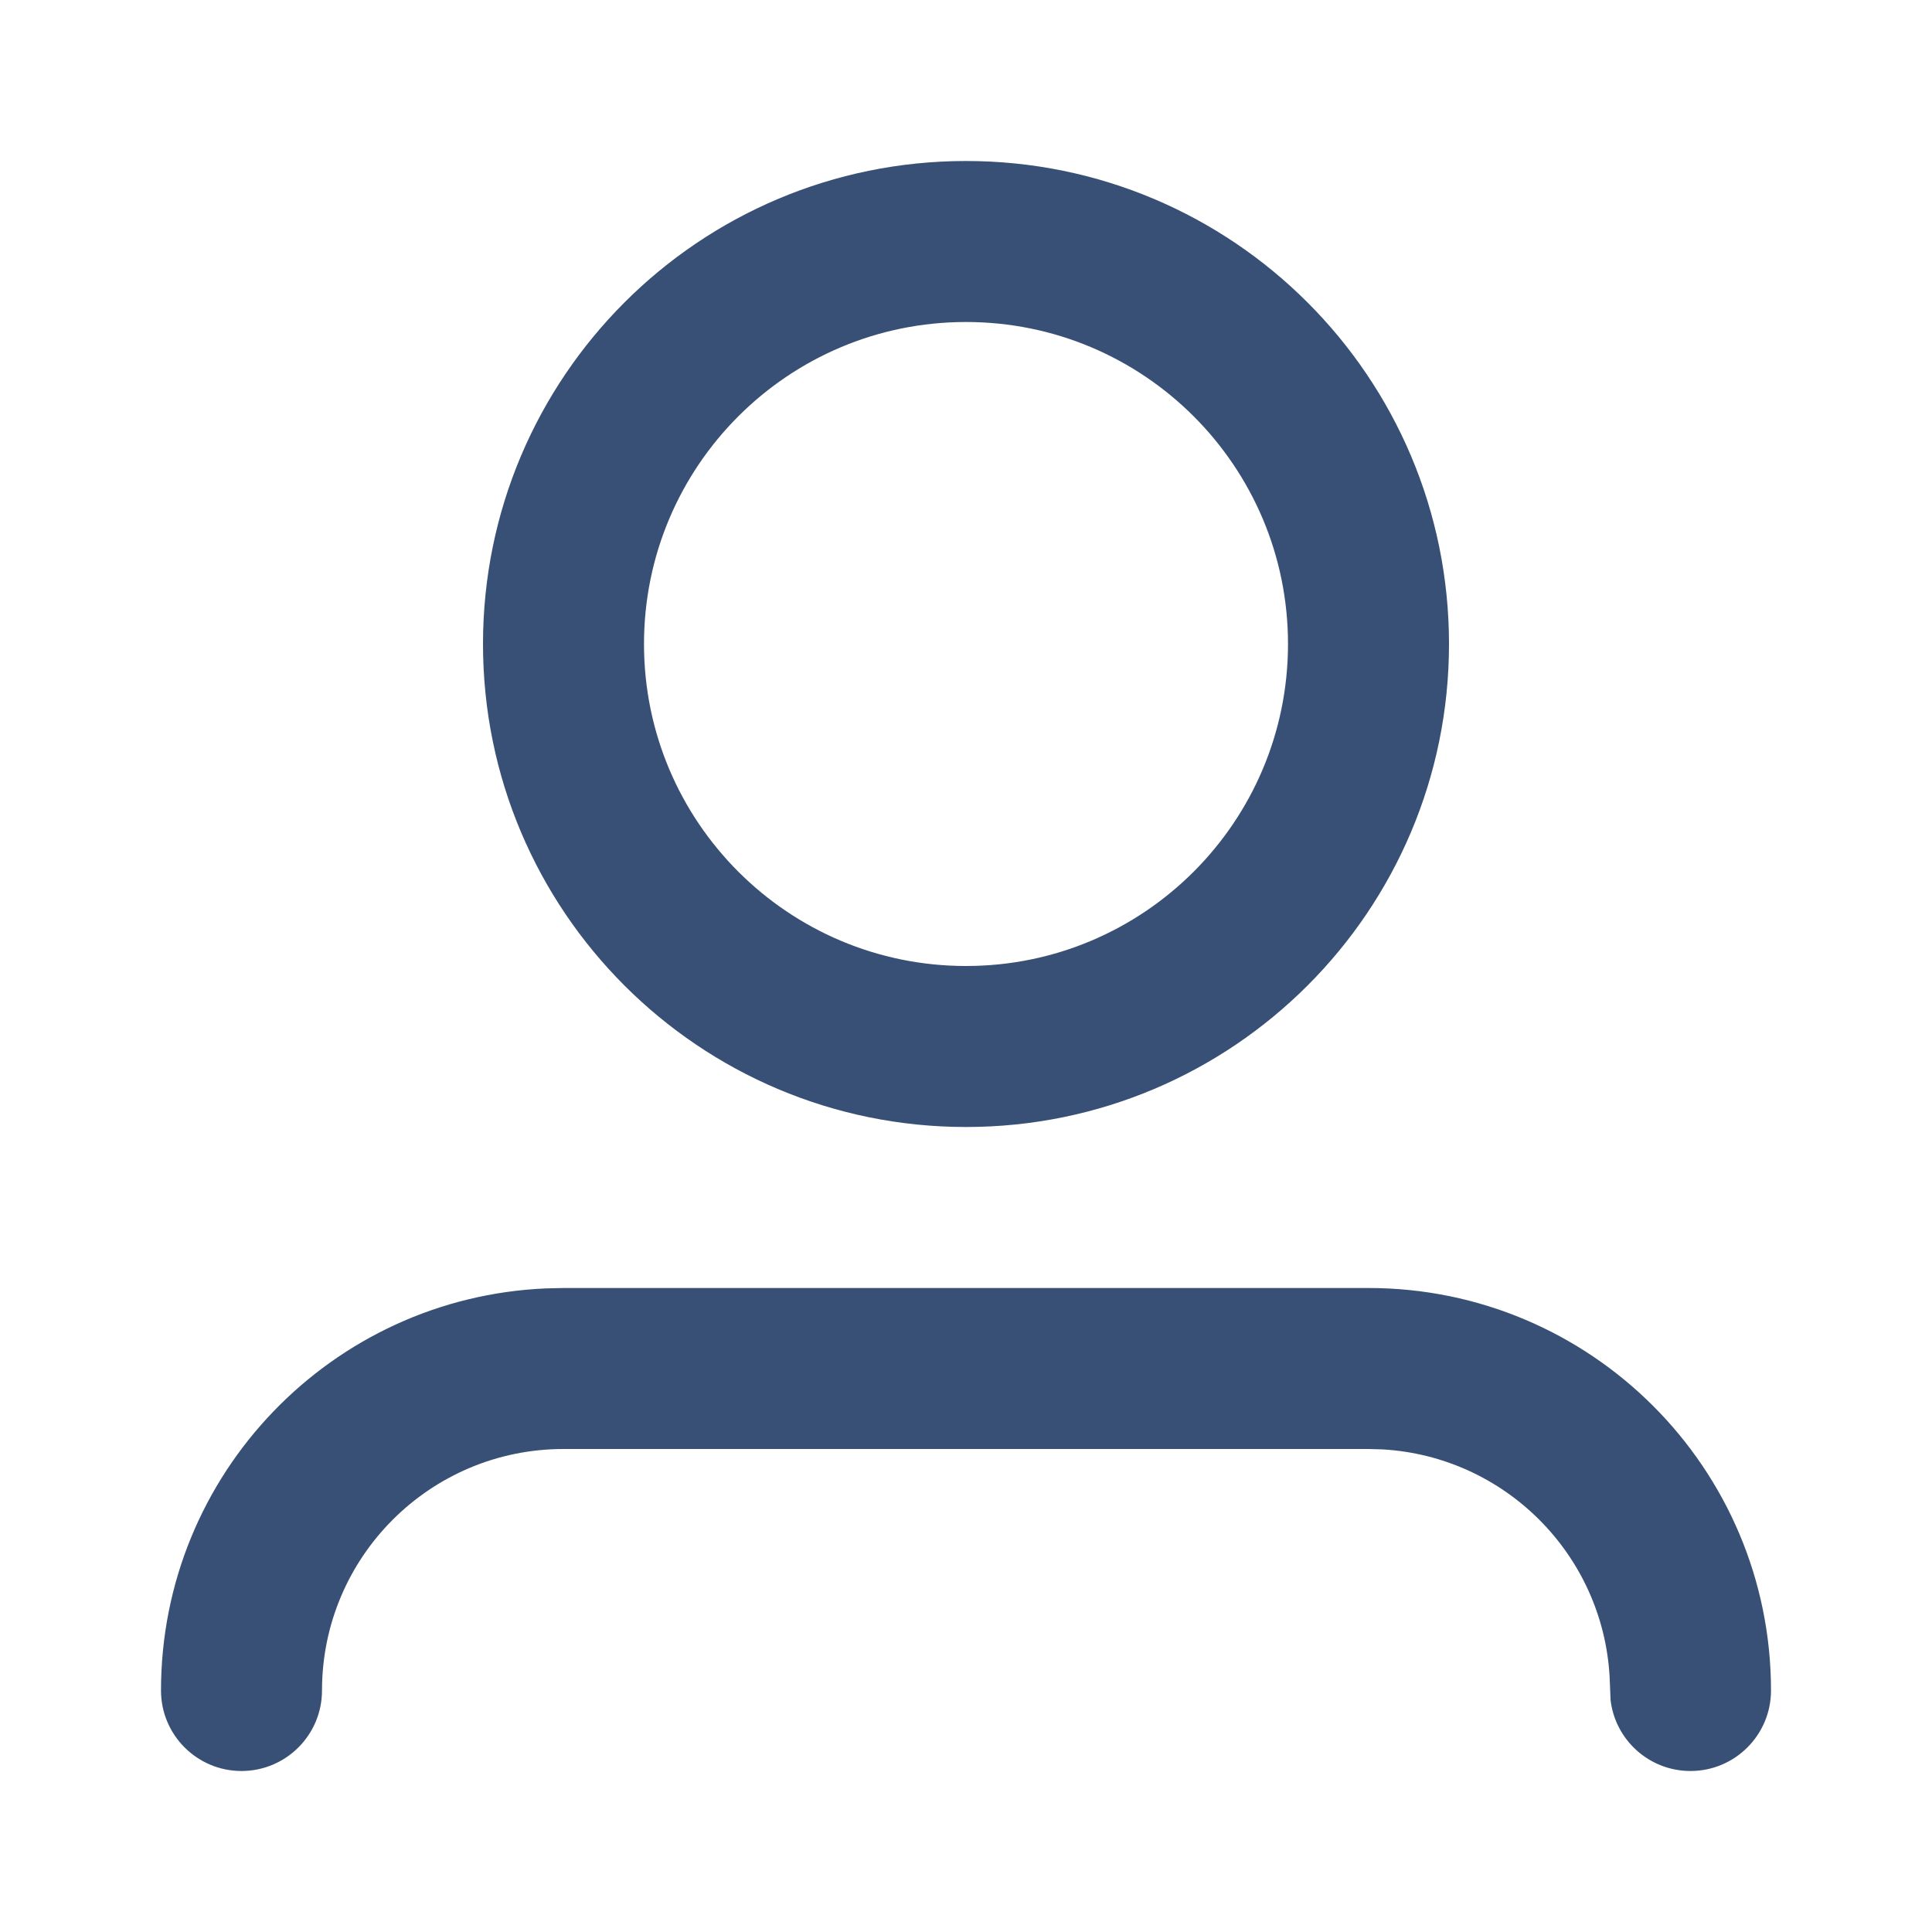
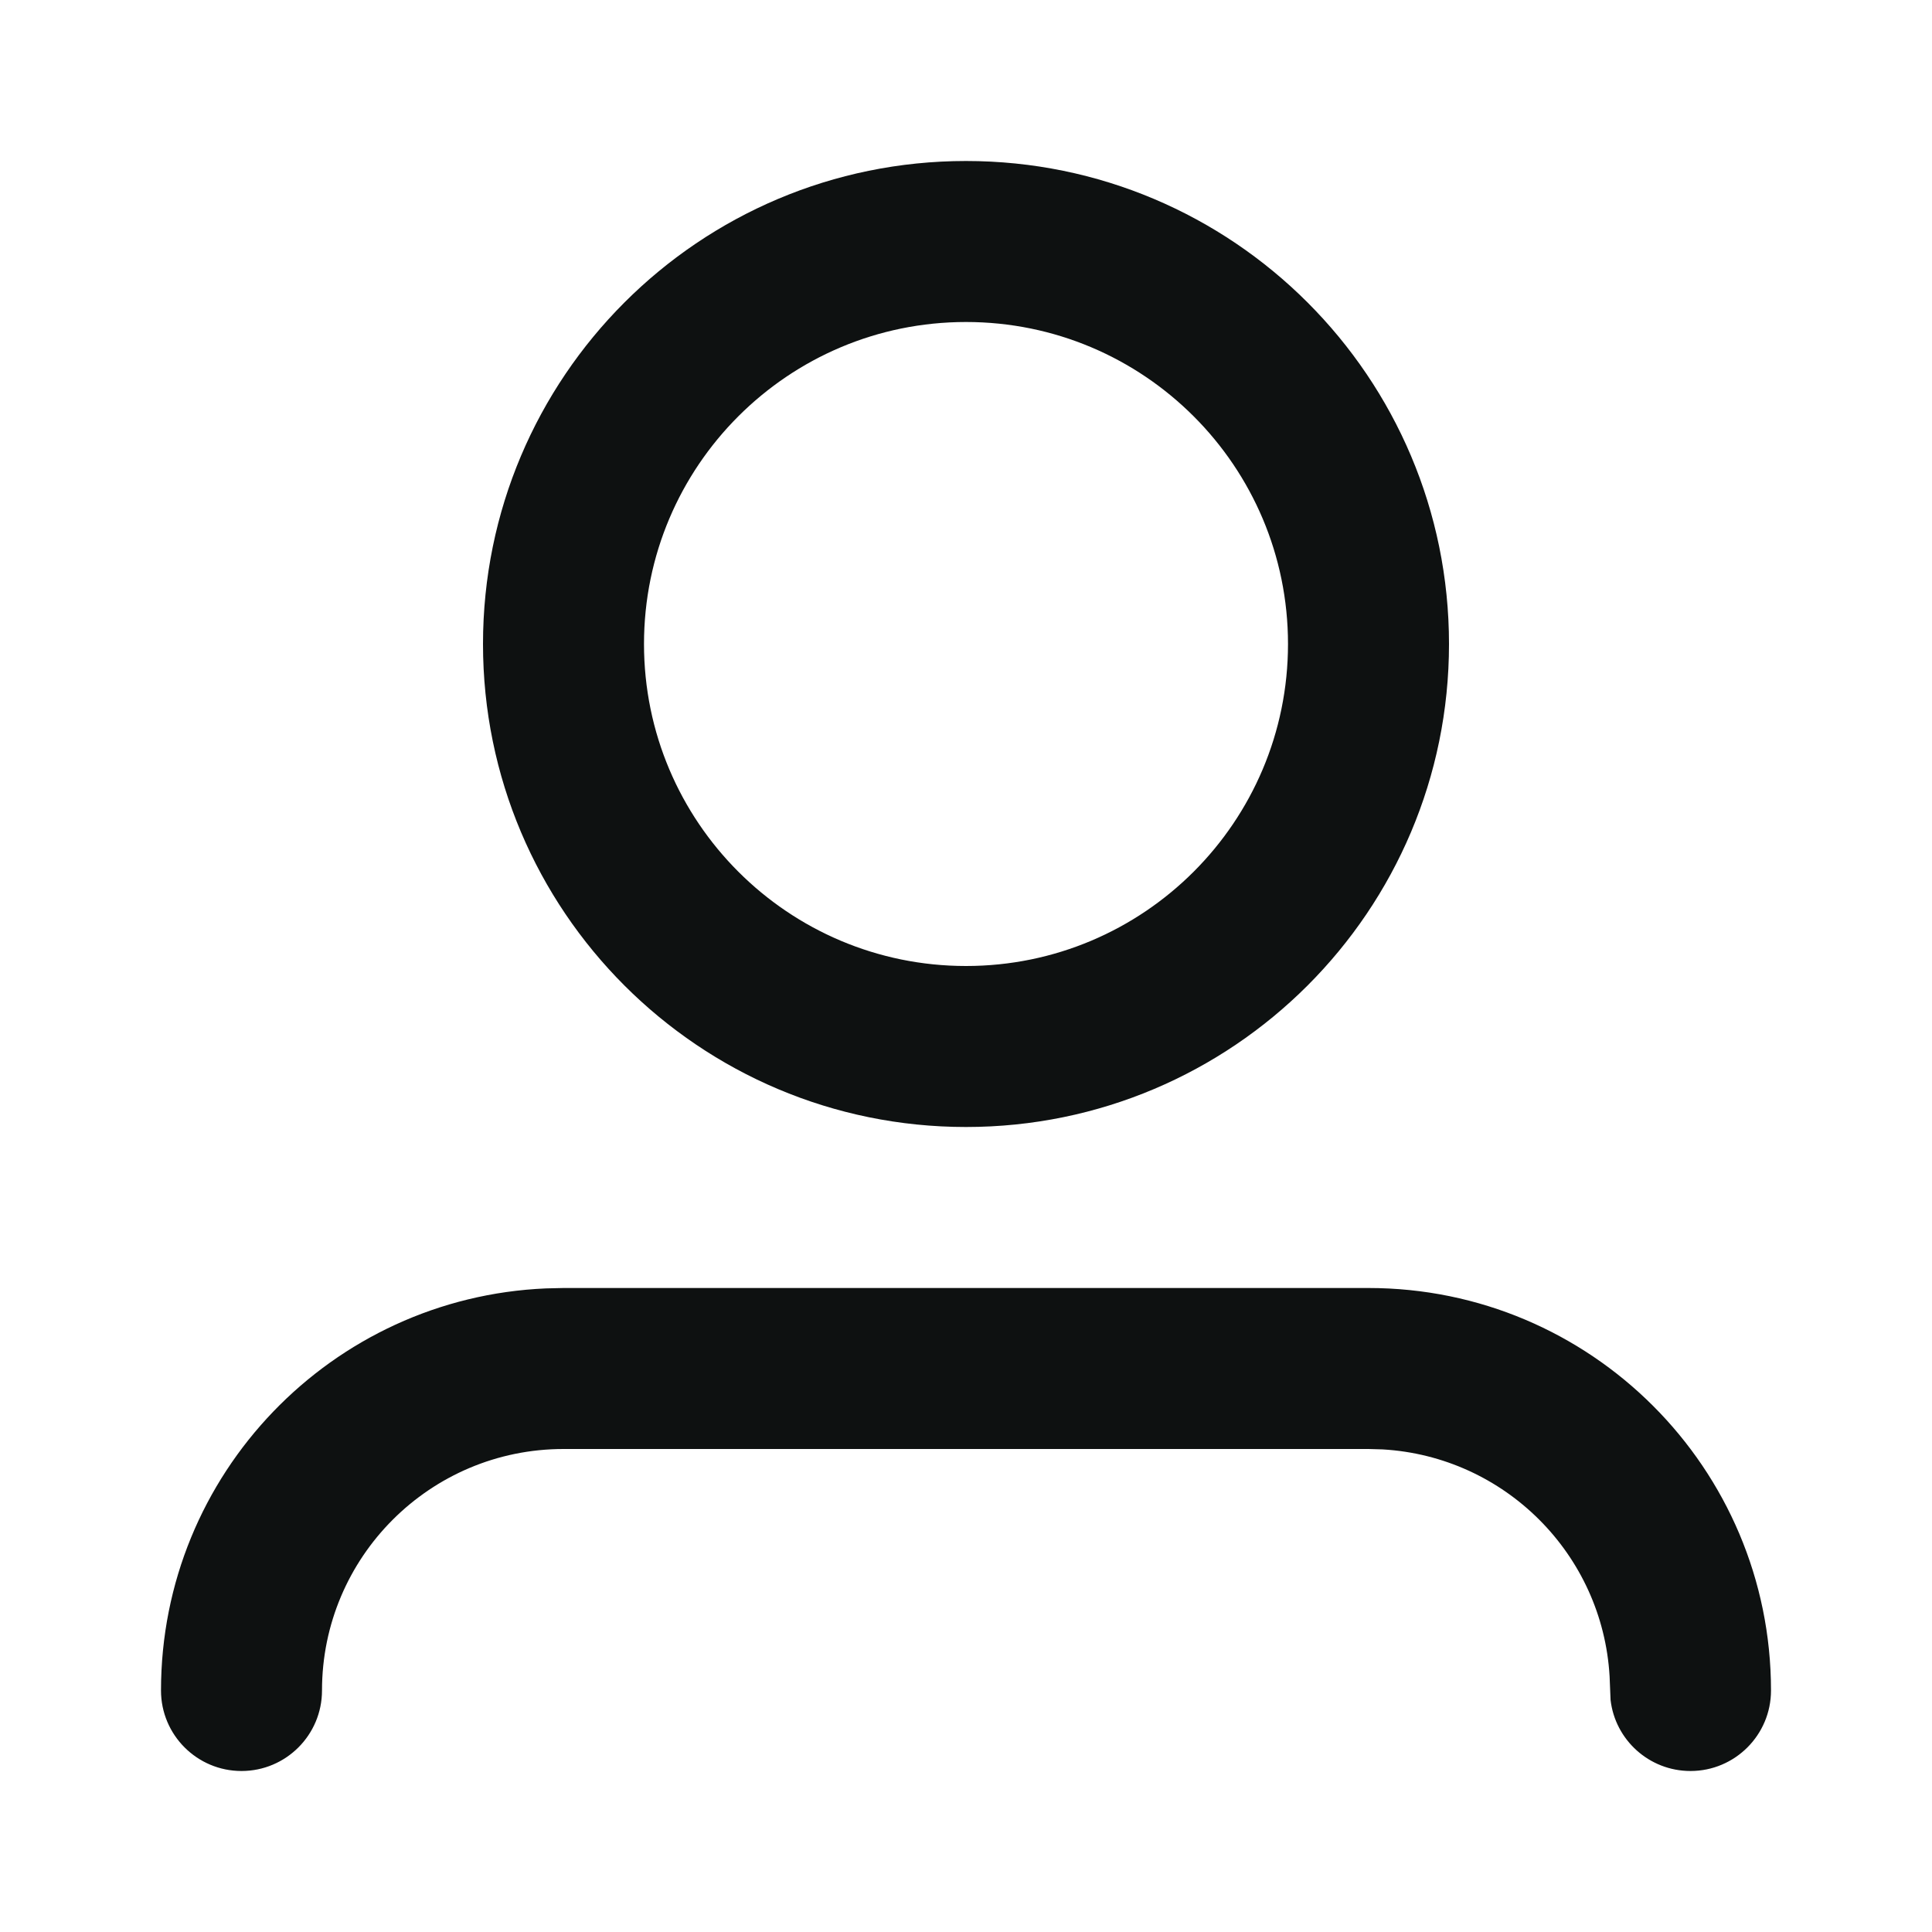
<svg xmlns="http://www.w3.org/2000/svg" width="24" height="24" viewBox="0 0 24 24" fill="none">
-   <path fill-rule="evenodd" clip-rule="evenodd" d="M7 16H17C19.761 16 22 18.239 22 21C22 21.552 21.552 22 21 22C20.487 22 20.064 21.614 20.007 21.117L19.995 20.824C19.907 19.307 18.693 18.093 17.176 18.005L17 18H7C5.343 18 4 19.343 4 21C4 21.552 3.552 22 3 22C2.448 22 2 21.552 2 21C2 18.311 4.122 16.118 6.783 16.005L7 16H17H7ZM12 2C15.314 2 18 4.686 18 8C18 11.314 15.314 14 12 14C8.686 14 6 11.314 6 8C6 4.686 8.686 2 12 2ZM12 4C9.791 4 8 5.791 8 8C8 10.209 9.791 12 12 12C14.209 12 16 10.209 16 8C16 5.791 14.209 4 12 4Z" fill="#385075" />
+   <path fill-rule="evenodd" clip-rule="evenodd" d="M7 16H17C19.761 16 22 18.239 22 21C22 21.552 21.552 22 21 22C20.487 22 20.064 21.614 20.007 21.117L19.995 20.824C19.907 19.307 18.693 18.093 17.176 18.005L17 18H7C5.343 18 4 19.343 4 21C4 21.552 3.552 22 3 22C2.448 22 2 21.552 2 21C2 18.311 4.122 16.118 6.783 16.005L7 16H17H7ZM12 2C15.314 2 18 4.686 18 8C18 11.314 15.314 14 12 14C8.686 14 6 11.314 6 8C6 4.686 8.686 2 12 2ZM12 4C9.791 4 8 5.791 8 8C8 10.209 9.791 12 12 12C14.209 12 16 10.209 16 8C16 5.791 14.209 4 12 4Z" fill="#0E1111" />
</svg>
